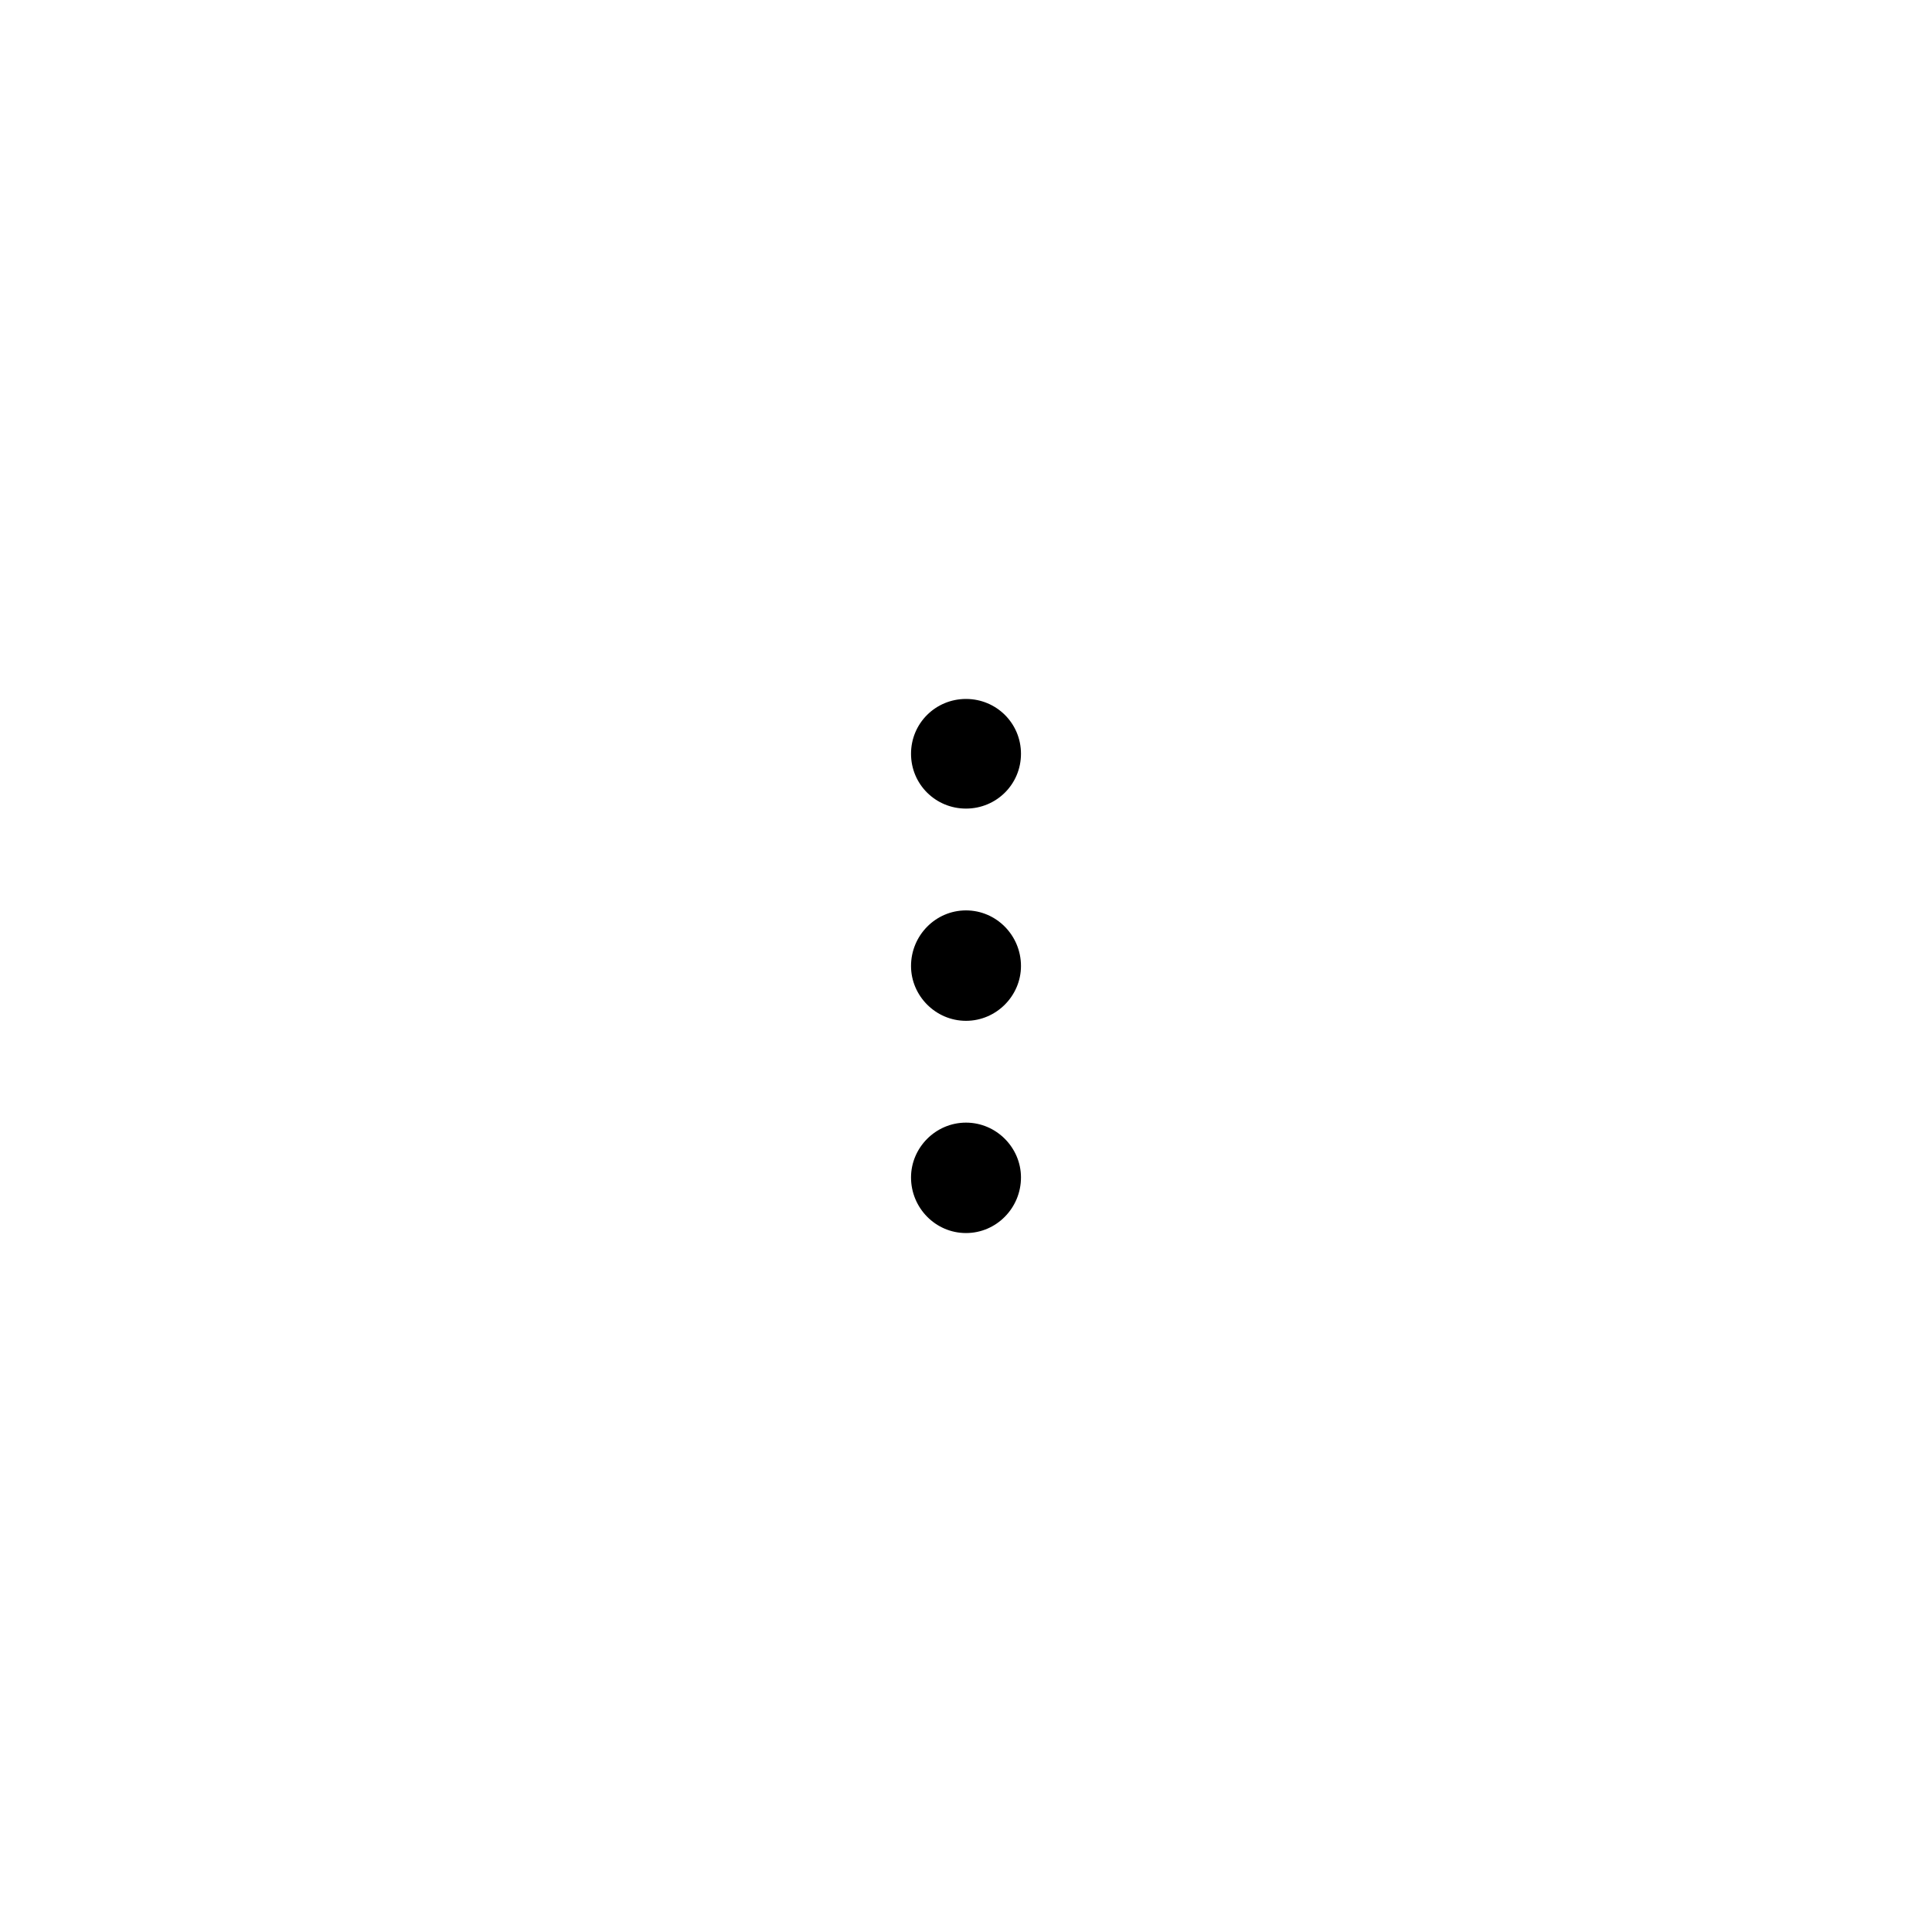
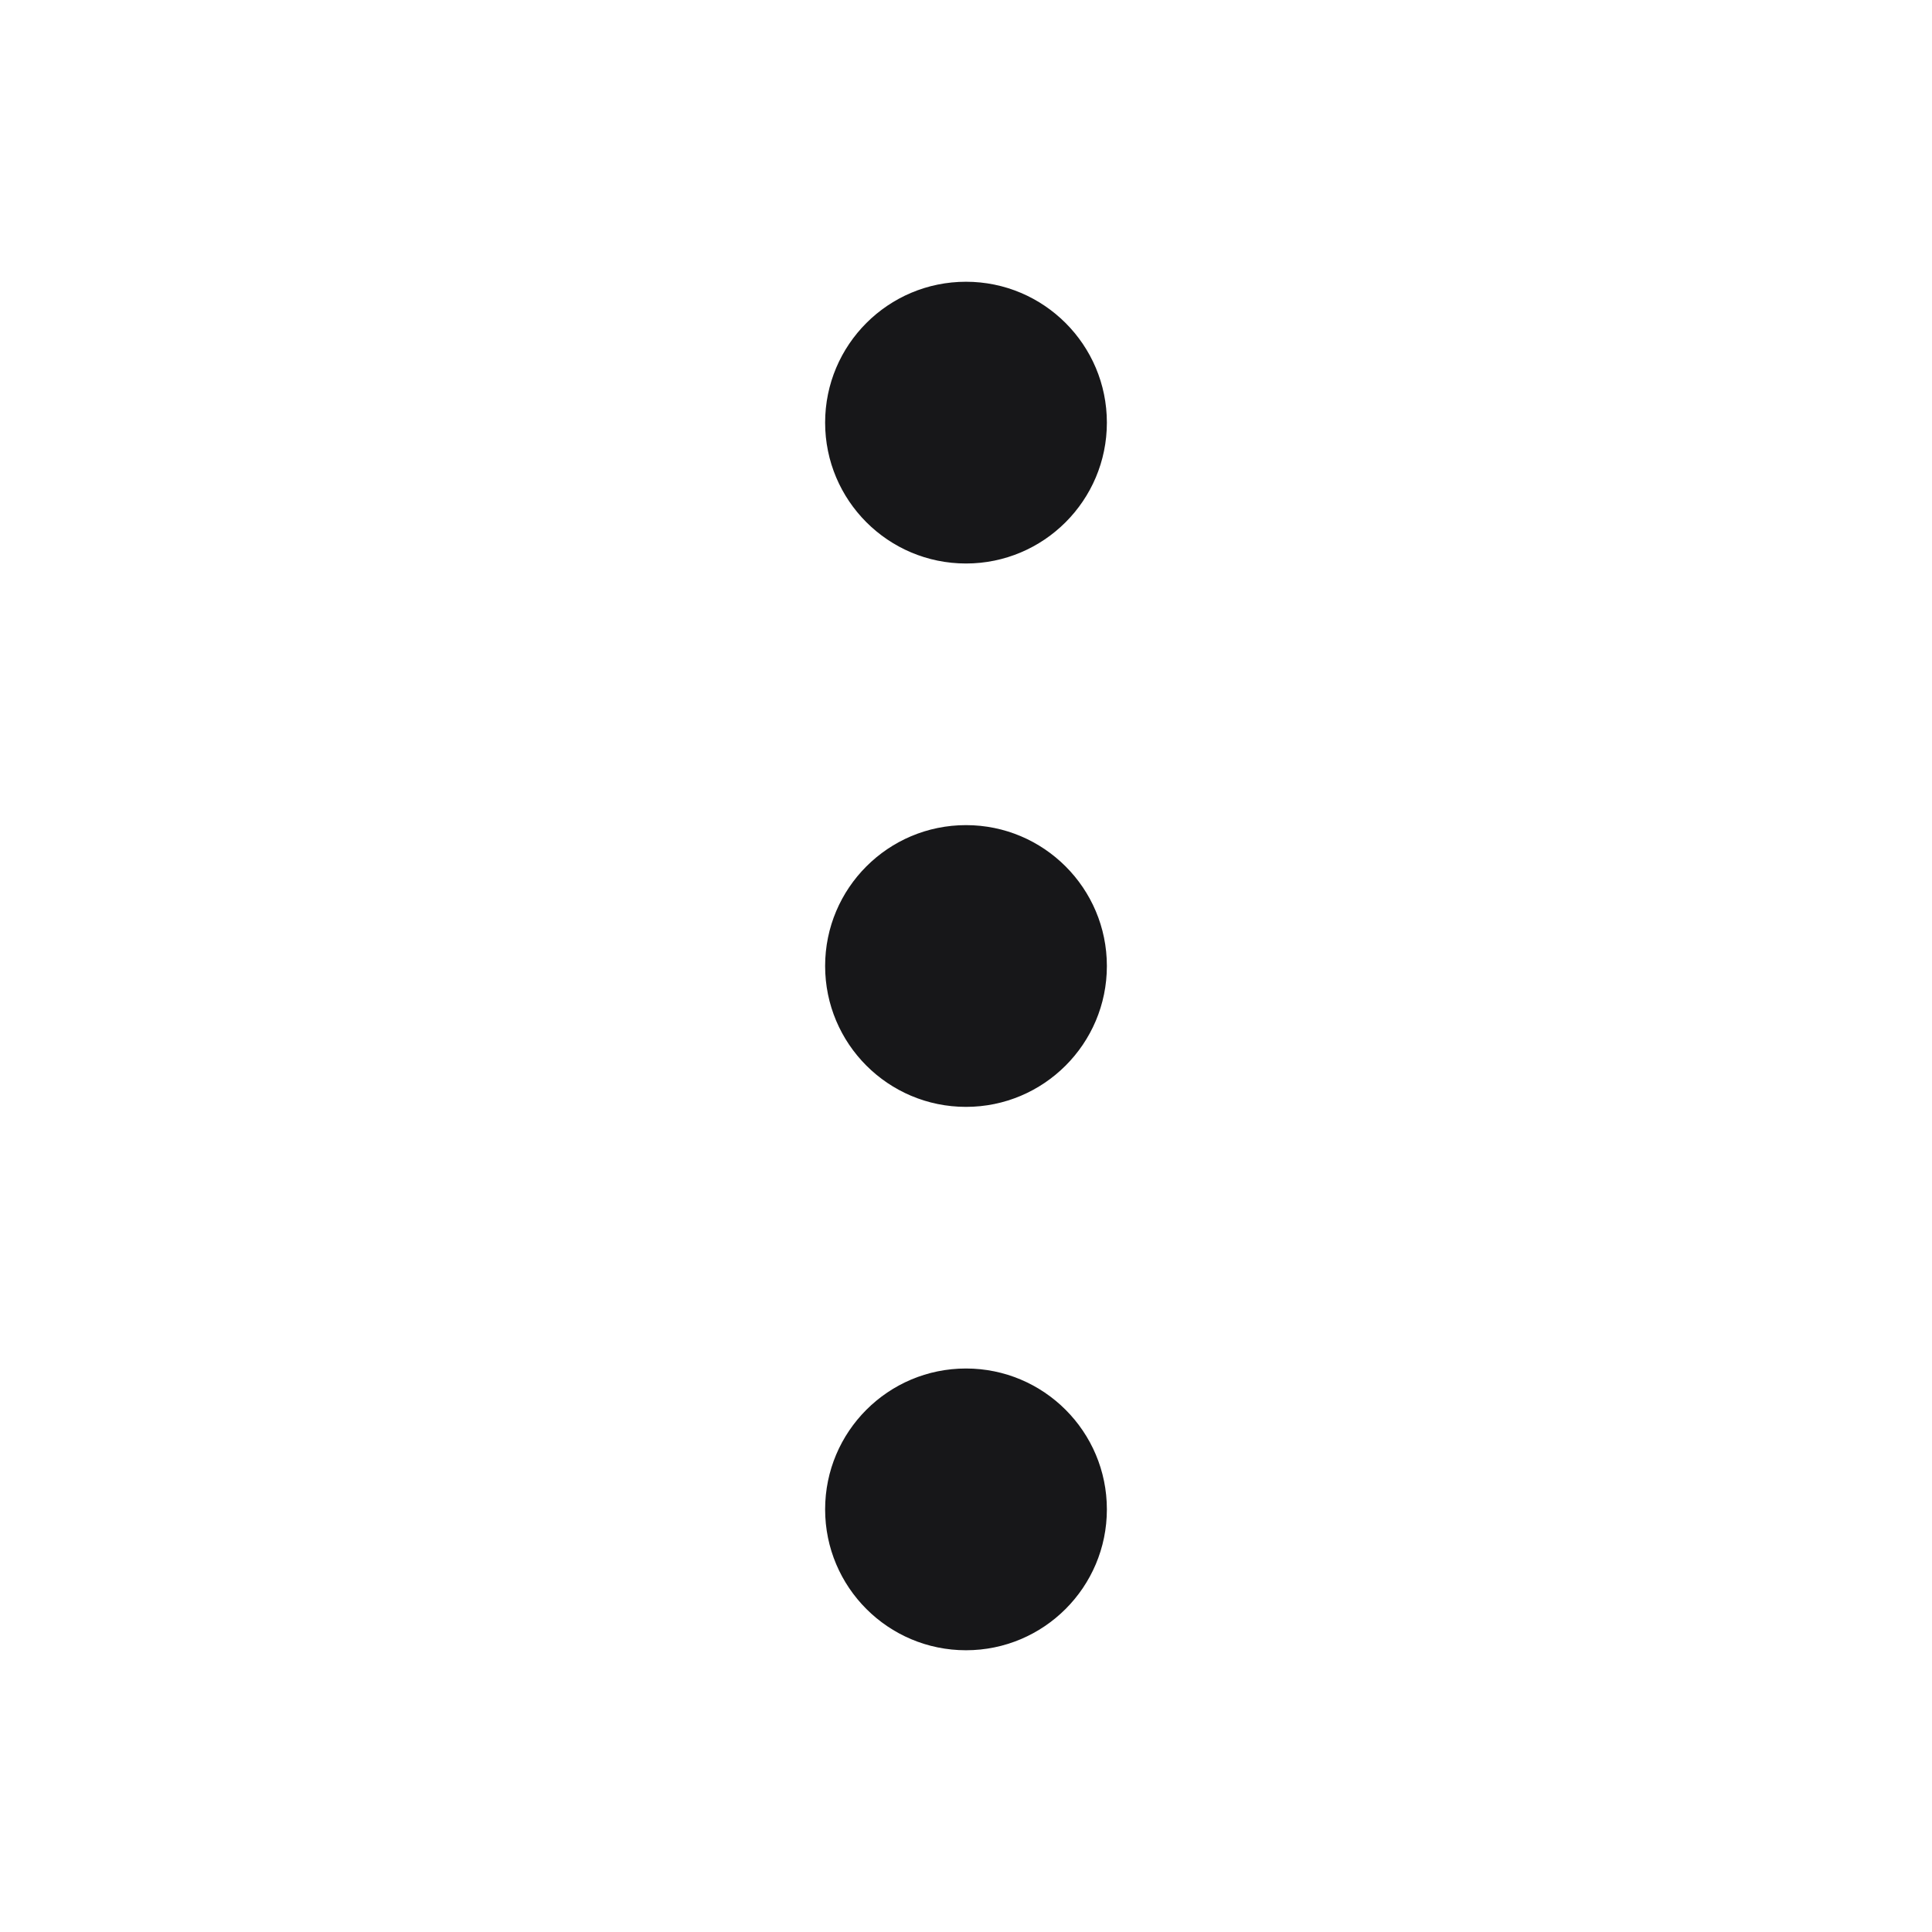
<svg xmlns="http://www.w3.org/2000/svg" width="24" height="24" viewBox="0 0 24 24" fill="none">
-   <g transform="scale(0.972834) translate(-99.9719 -2052.515)">
-     <path d="M113.009 2067.55C113.009 2067.17 112.695 2066.85 112.307 2066.85C111.919 2066.85 111.605 2067.17 111.605 2067.55C111.605 2067.94 111.919 2068.26 112.307 2068.26C112.695 2068.26 113.009 2067.94 113.009 2067.55Z" fill="currentColor" />
-     <path d="M112.307 2064.14C112.695 2064.14 113.009 2064.46 113.009 2064.85C113.009 2065.23 112.695 2065.55 112.307 2065.55C111.919 2065.55 111.605 2065.23 111.605 2064.85C111.605 2064.46 111.919 2064.14 112.307 2064.14Z" fill="currentColor" />
-     <path d="M112.307 2061.44C112.695 2061.44 113.009 2061.75 113.009 2062.14C113.009 2062.53 112.695 2062.84 112.307 2062.84C111.919 2062.84 111.605 2062.53 111.605 2062.14C111.605 2061.75 111.919 2061.44 112.307 2061.44Z" fill="currentColor" />
+   <g transform="translate(6 0)">
+     <path d="M7.75 18.75C7.75 17.784 6.966 17 6 17C5.033 17 4.25 17.784 4.25 18.75C4.25 19.716 5.033 20.5 6 20.5C6.966 20.5 7.75 19.716 7.75 18.75Z" fill="#171719" />
+     <path d="M6 10.25C6.966 10.25 7.75 11.034 7.75 12C7.75 12.966 6.966 13.75 6 13.75C5.033 13.75 4.25 12.966 4.25 12C4.25 11.034 5.033 10.25 6 10.25Z" fill="#171719" />
+     <path d="M6 3.5C6.966 3.5 7.75 4.284 7.75 5.25C7.75 6.216 6.966 7 6 7C5.033 7 4.25 6.216 4.25 5.25C4.25 4.284 5.033 3.5 6 3.5Z" fill="#171719" />
  </g>
</svg>
